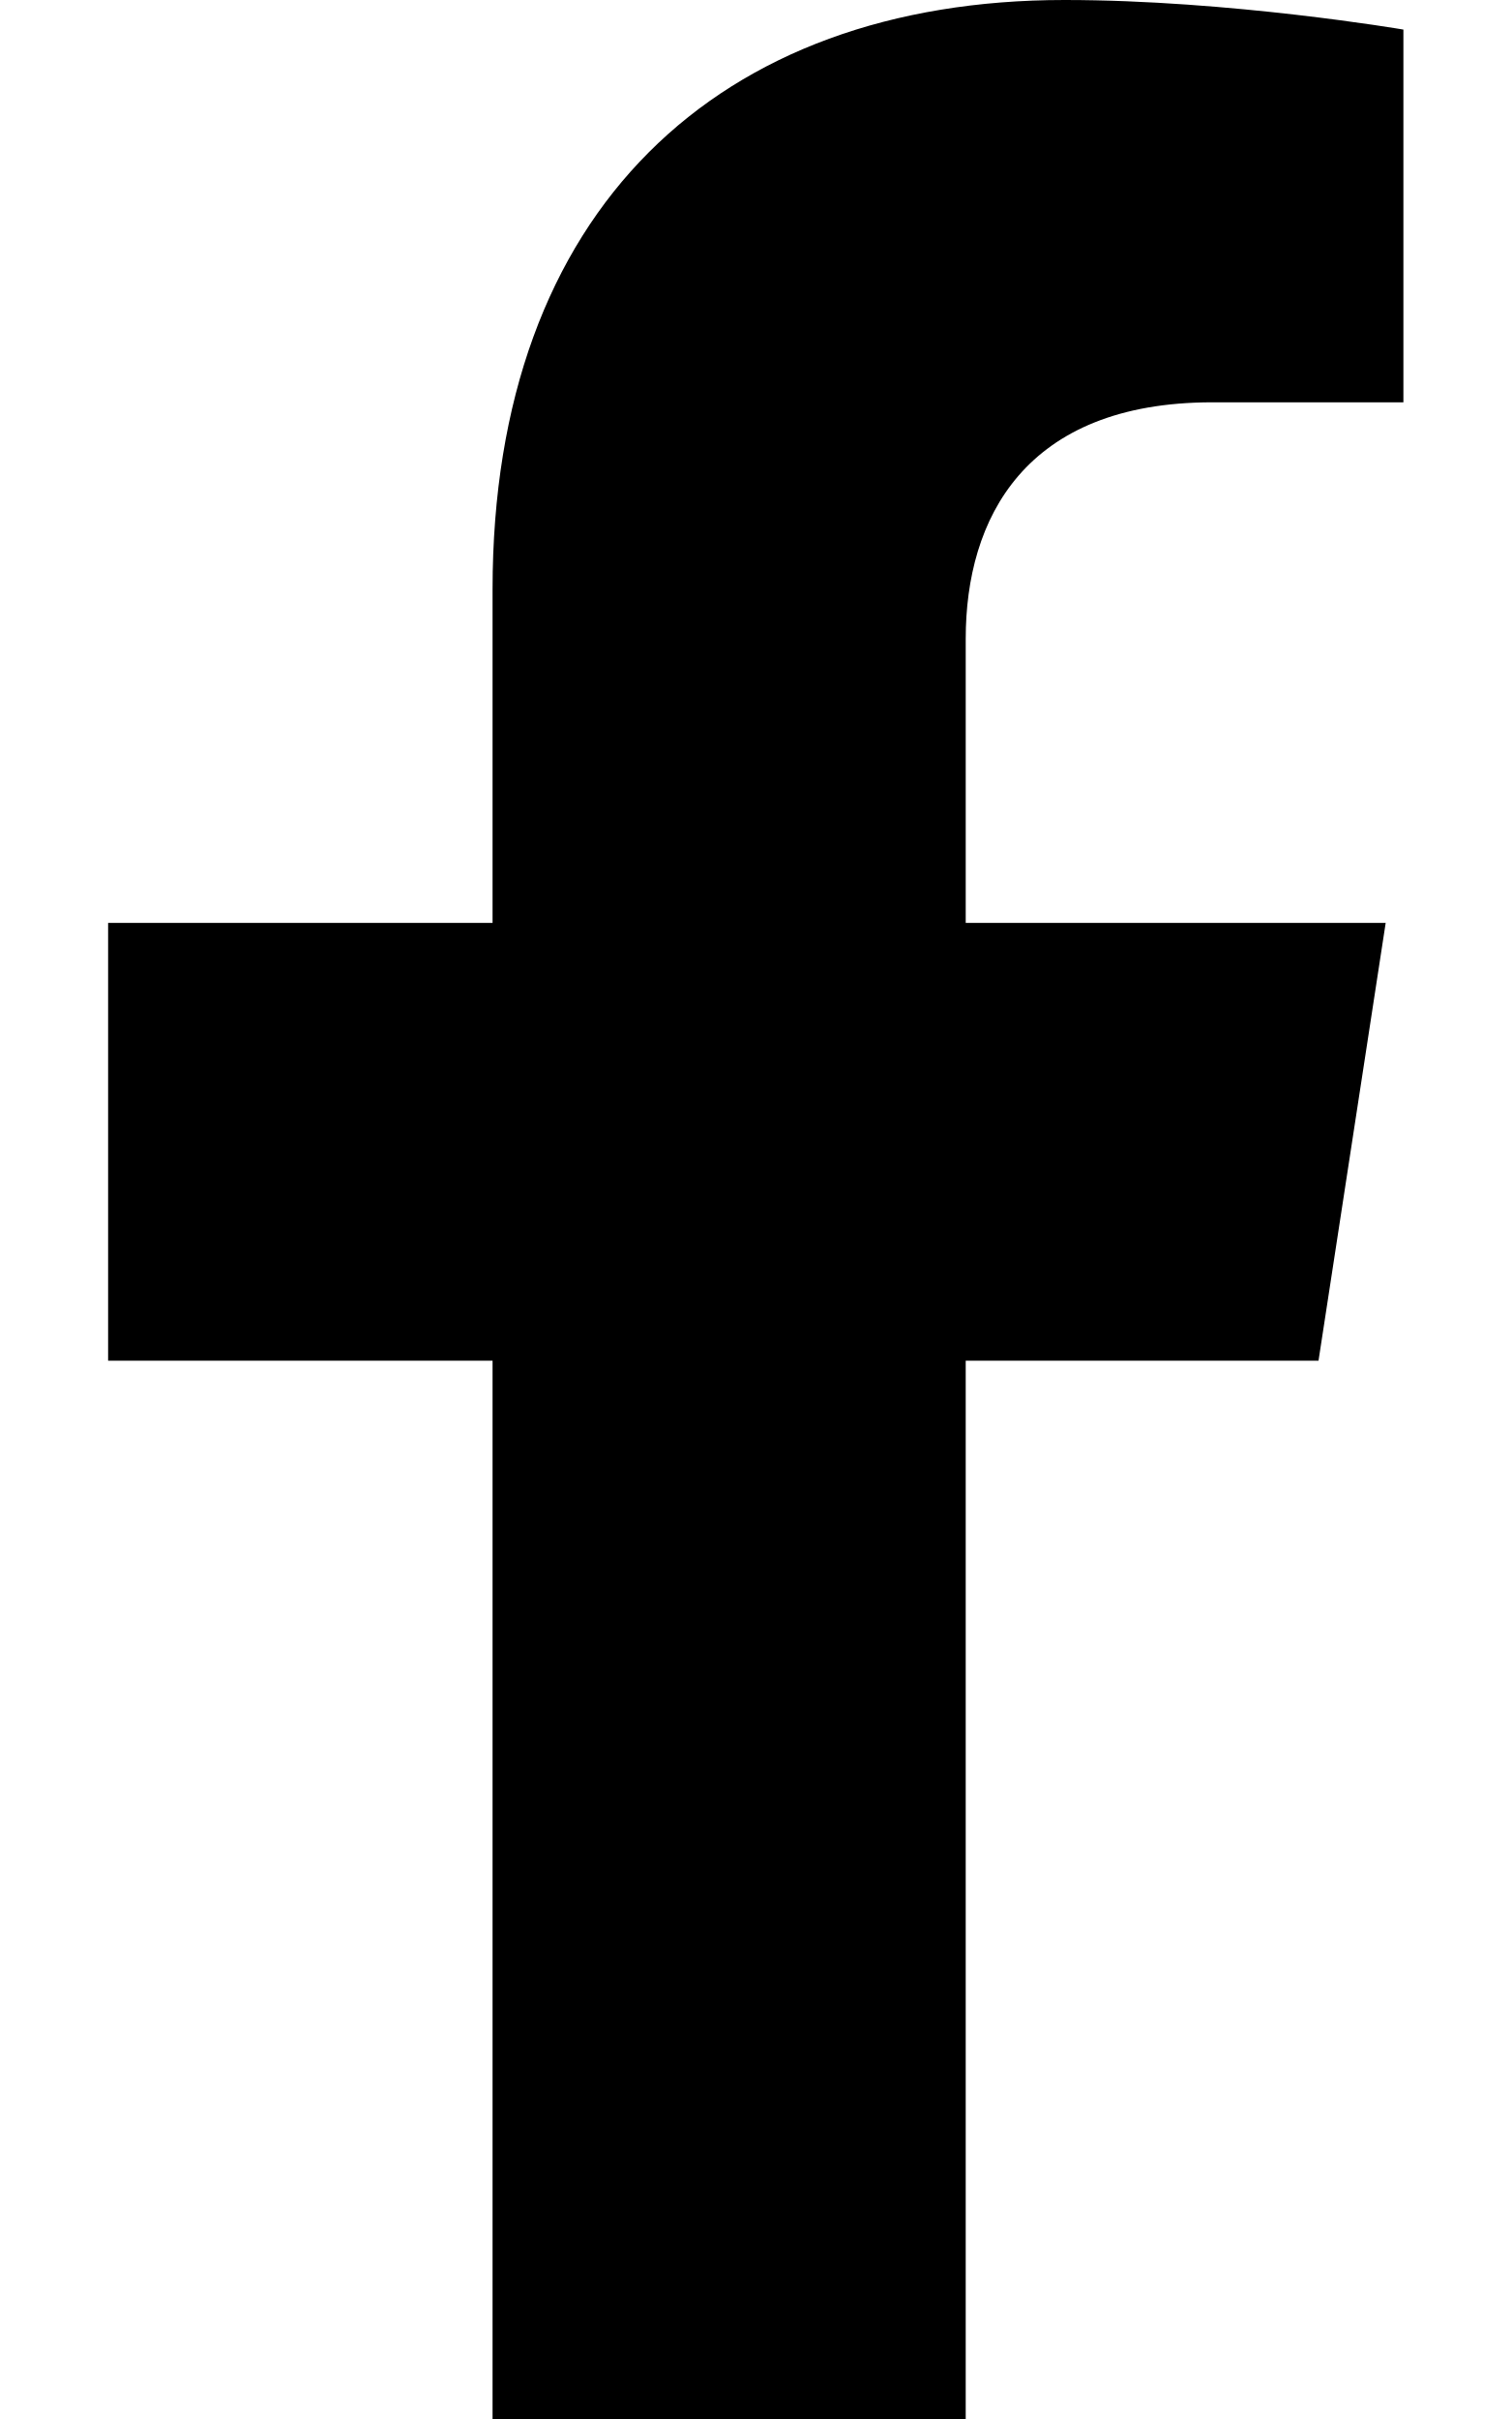
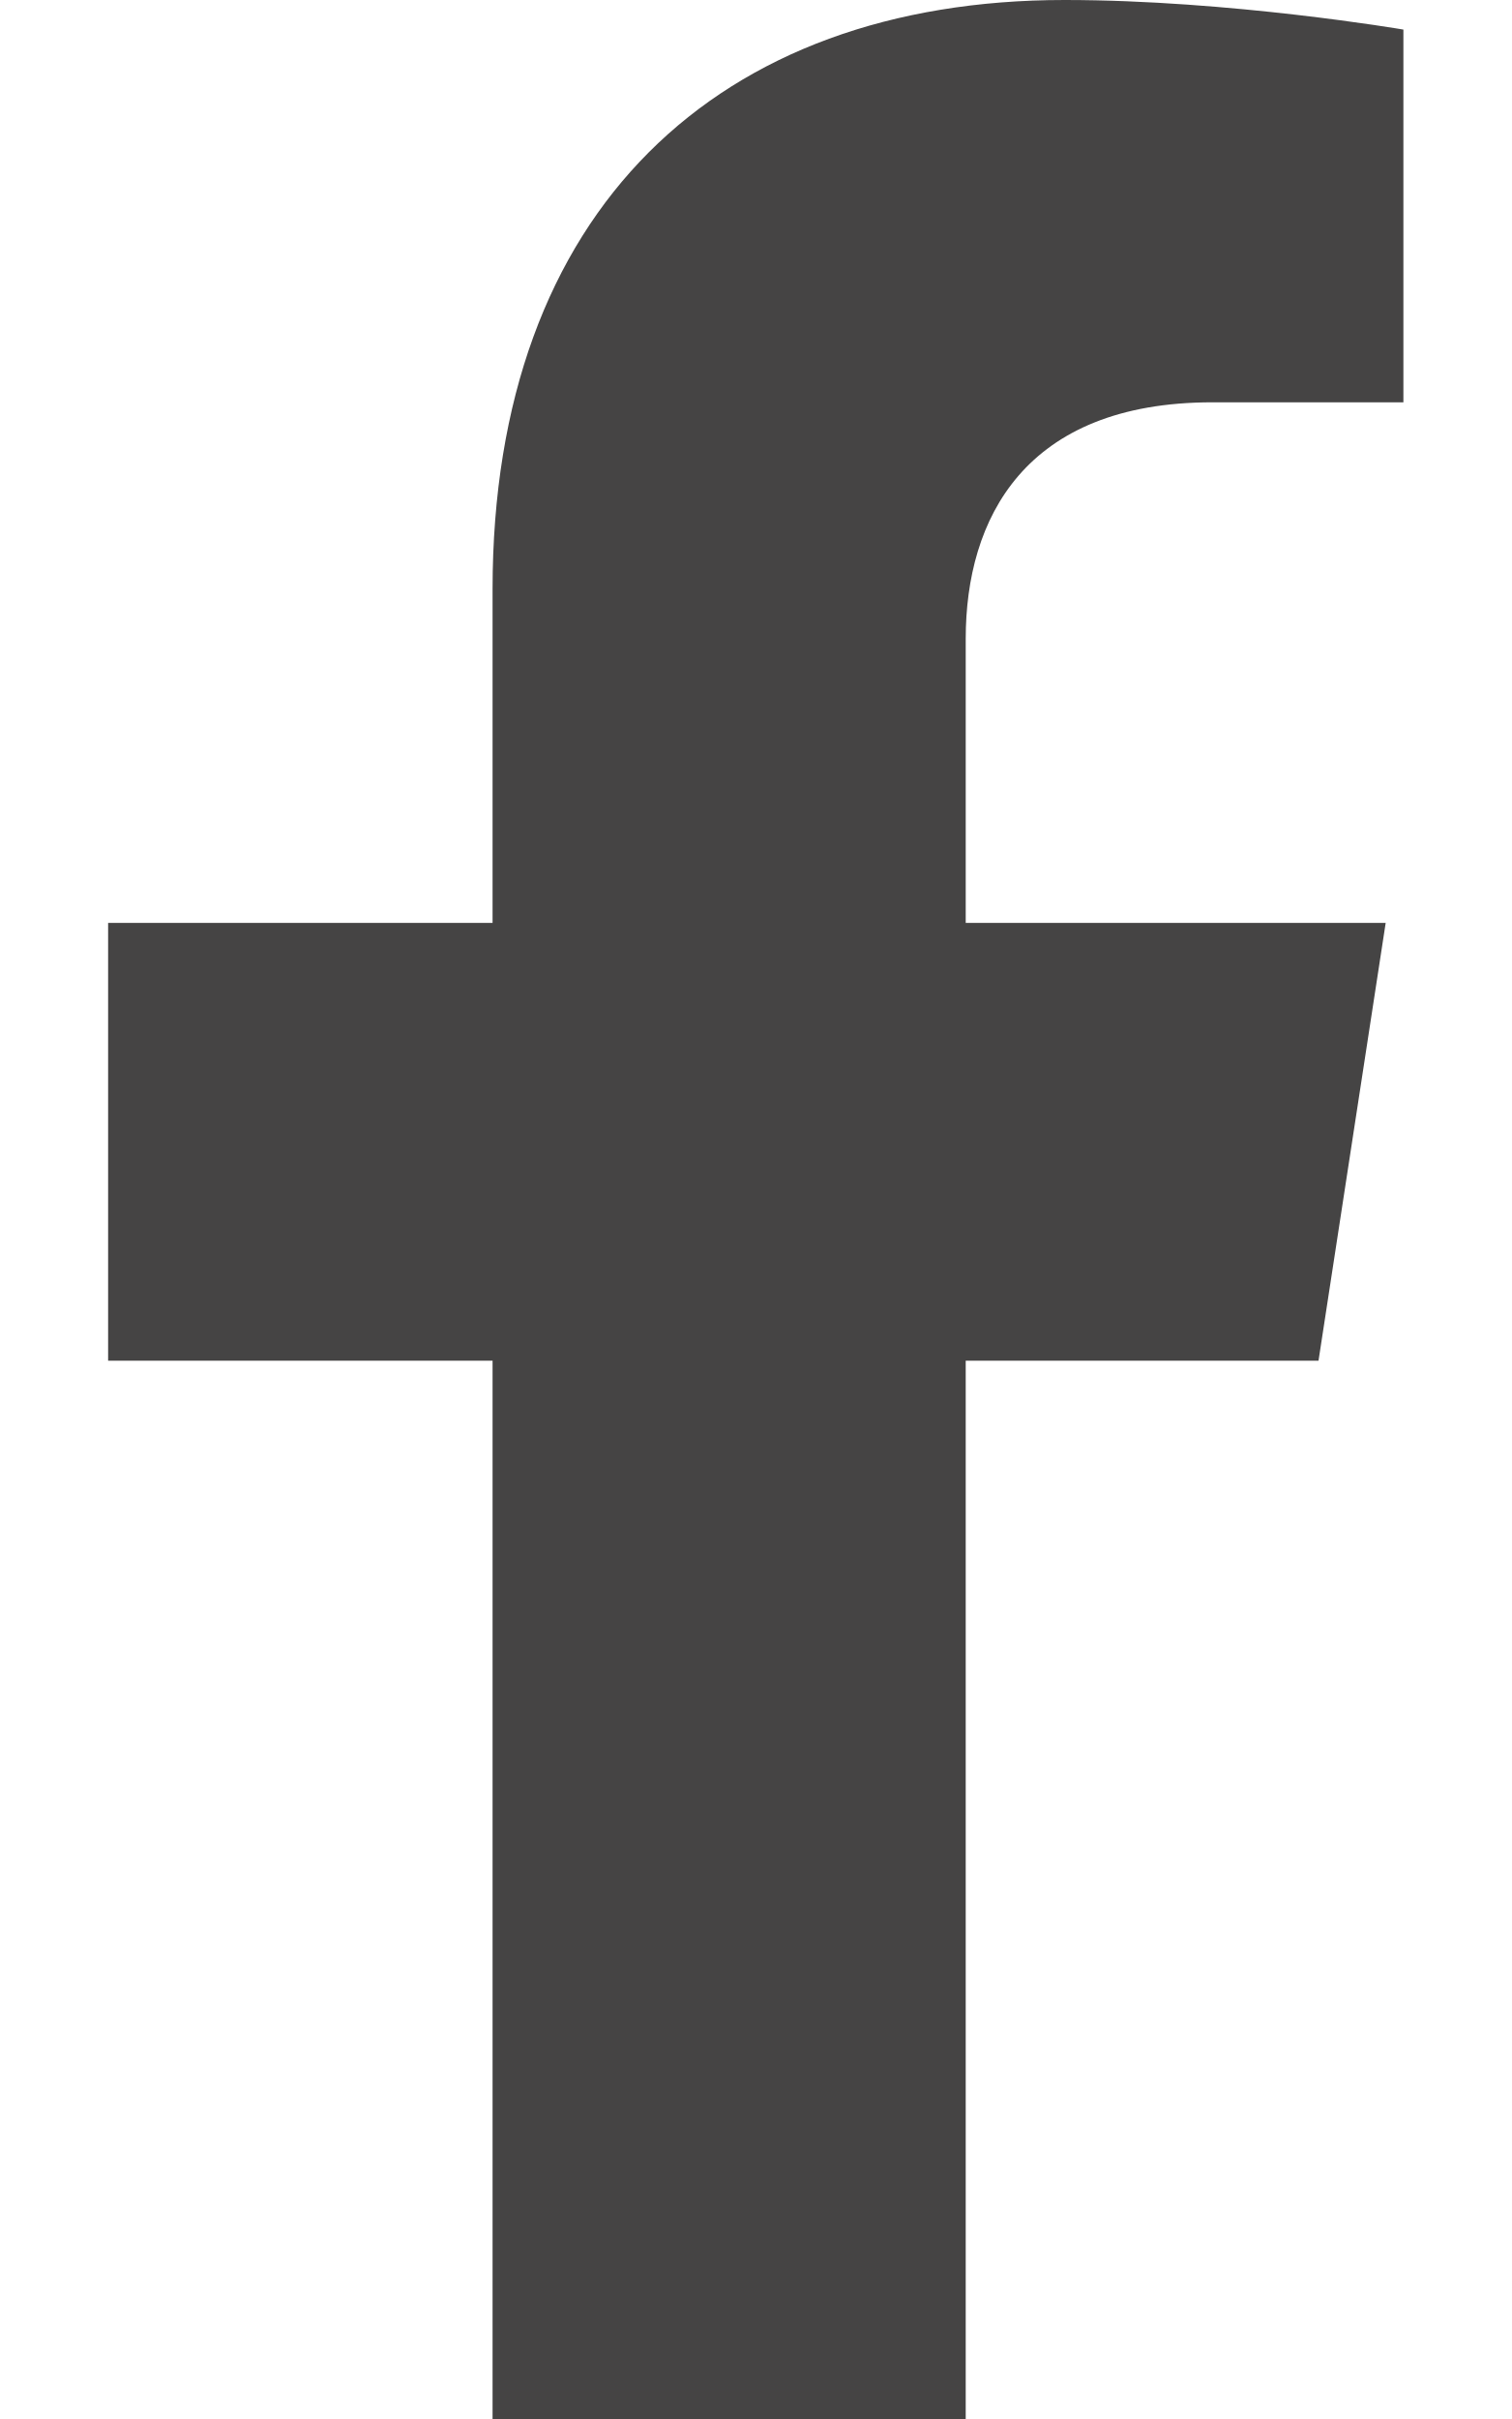
<svg xmlns="http://www.w3.org/2000/svg" viewBox="0 0 320 512">
-   <path d="M279.14 288l14.22-92.66h-88.91v-60.13c0-25.35 12.42-50.06 52.24-50.06h40.42V6.26S260.43 0 225.36 0c-73.22 0-121.08 44.38-121.08 124.72v70.62H22.89V288h81.39v224h100.17V288z" />
+   <path fill="#454444" d="M279.14 288l14.22-92.66h-88.91v-60.13c0-25.35 12.42-50.06 52.24-50.06h40.42V6.26S260.43 0 225.36 0c-73.22 0-121.08 44.38-121.08 124.72v70.62H22.89V288h81.39v224h100.17V288z" />
</svg>
